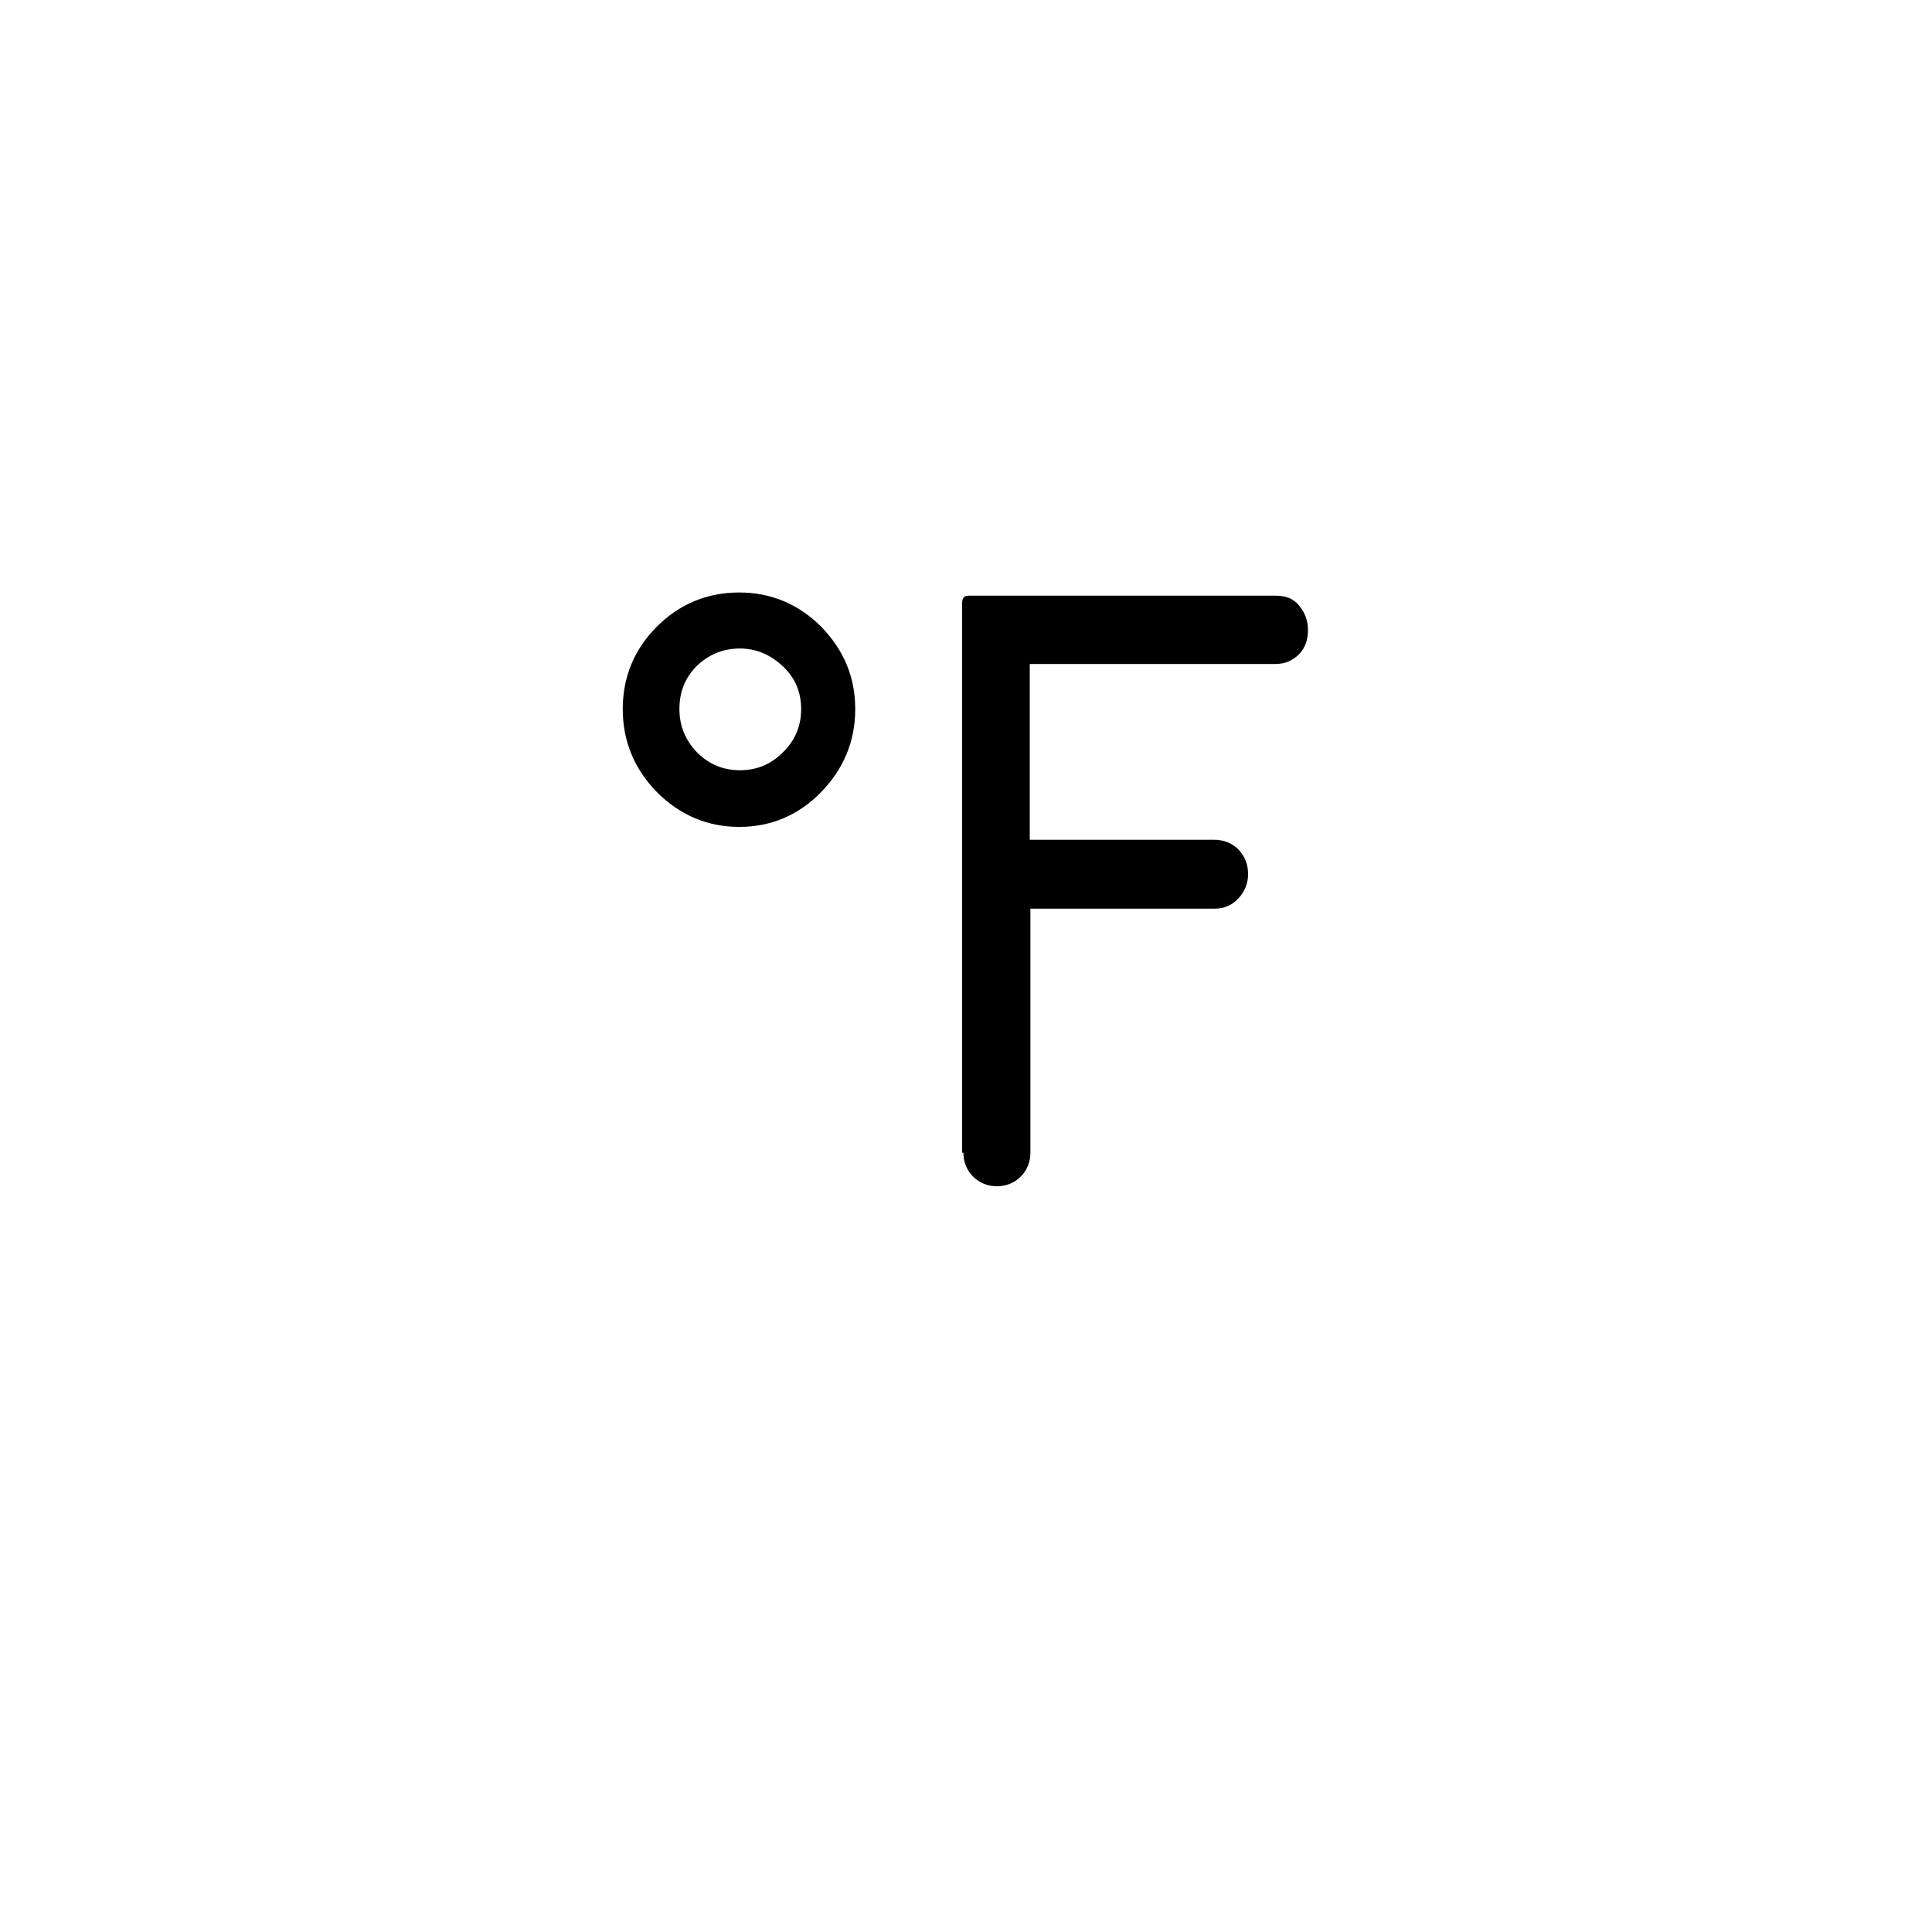
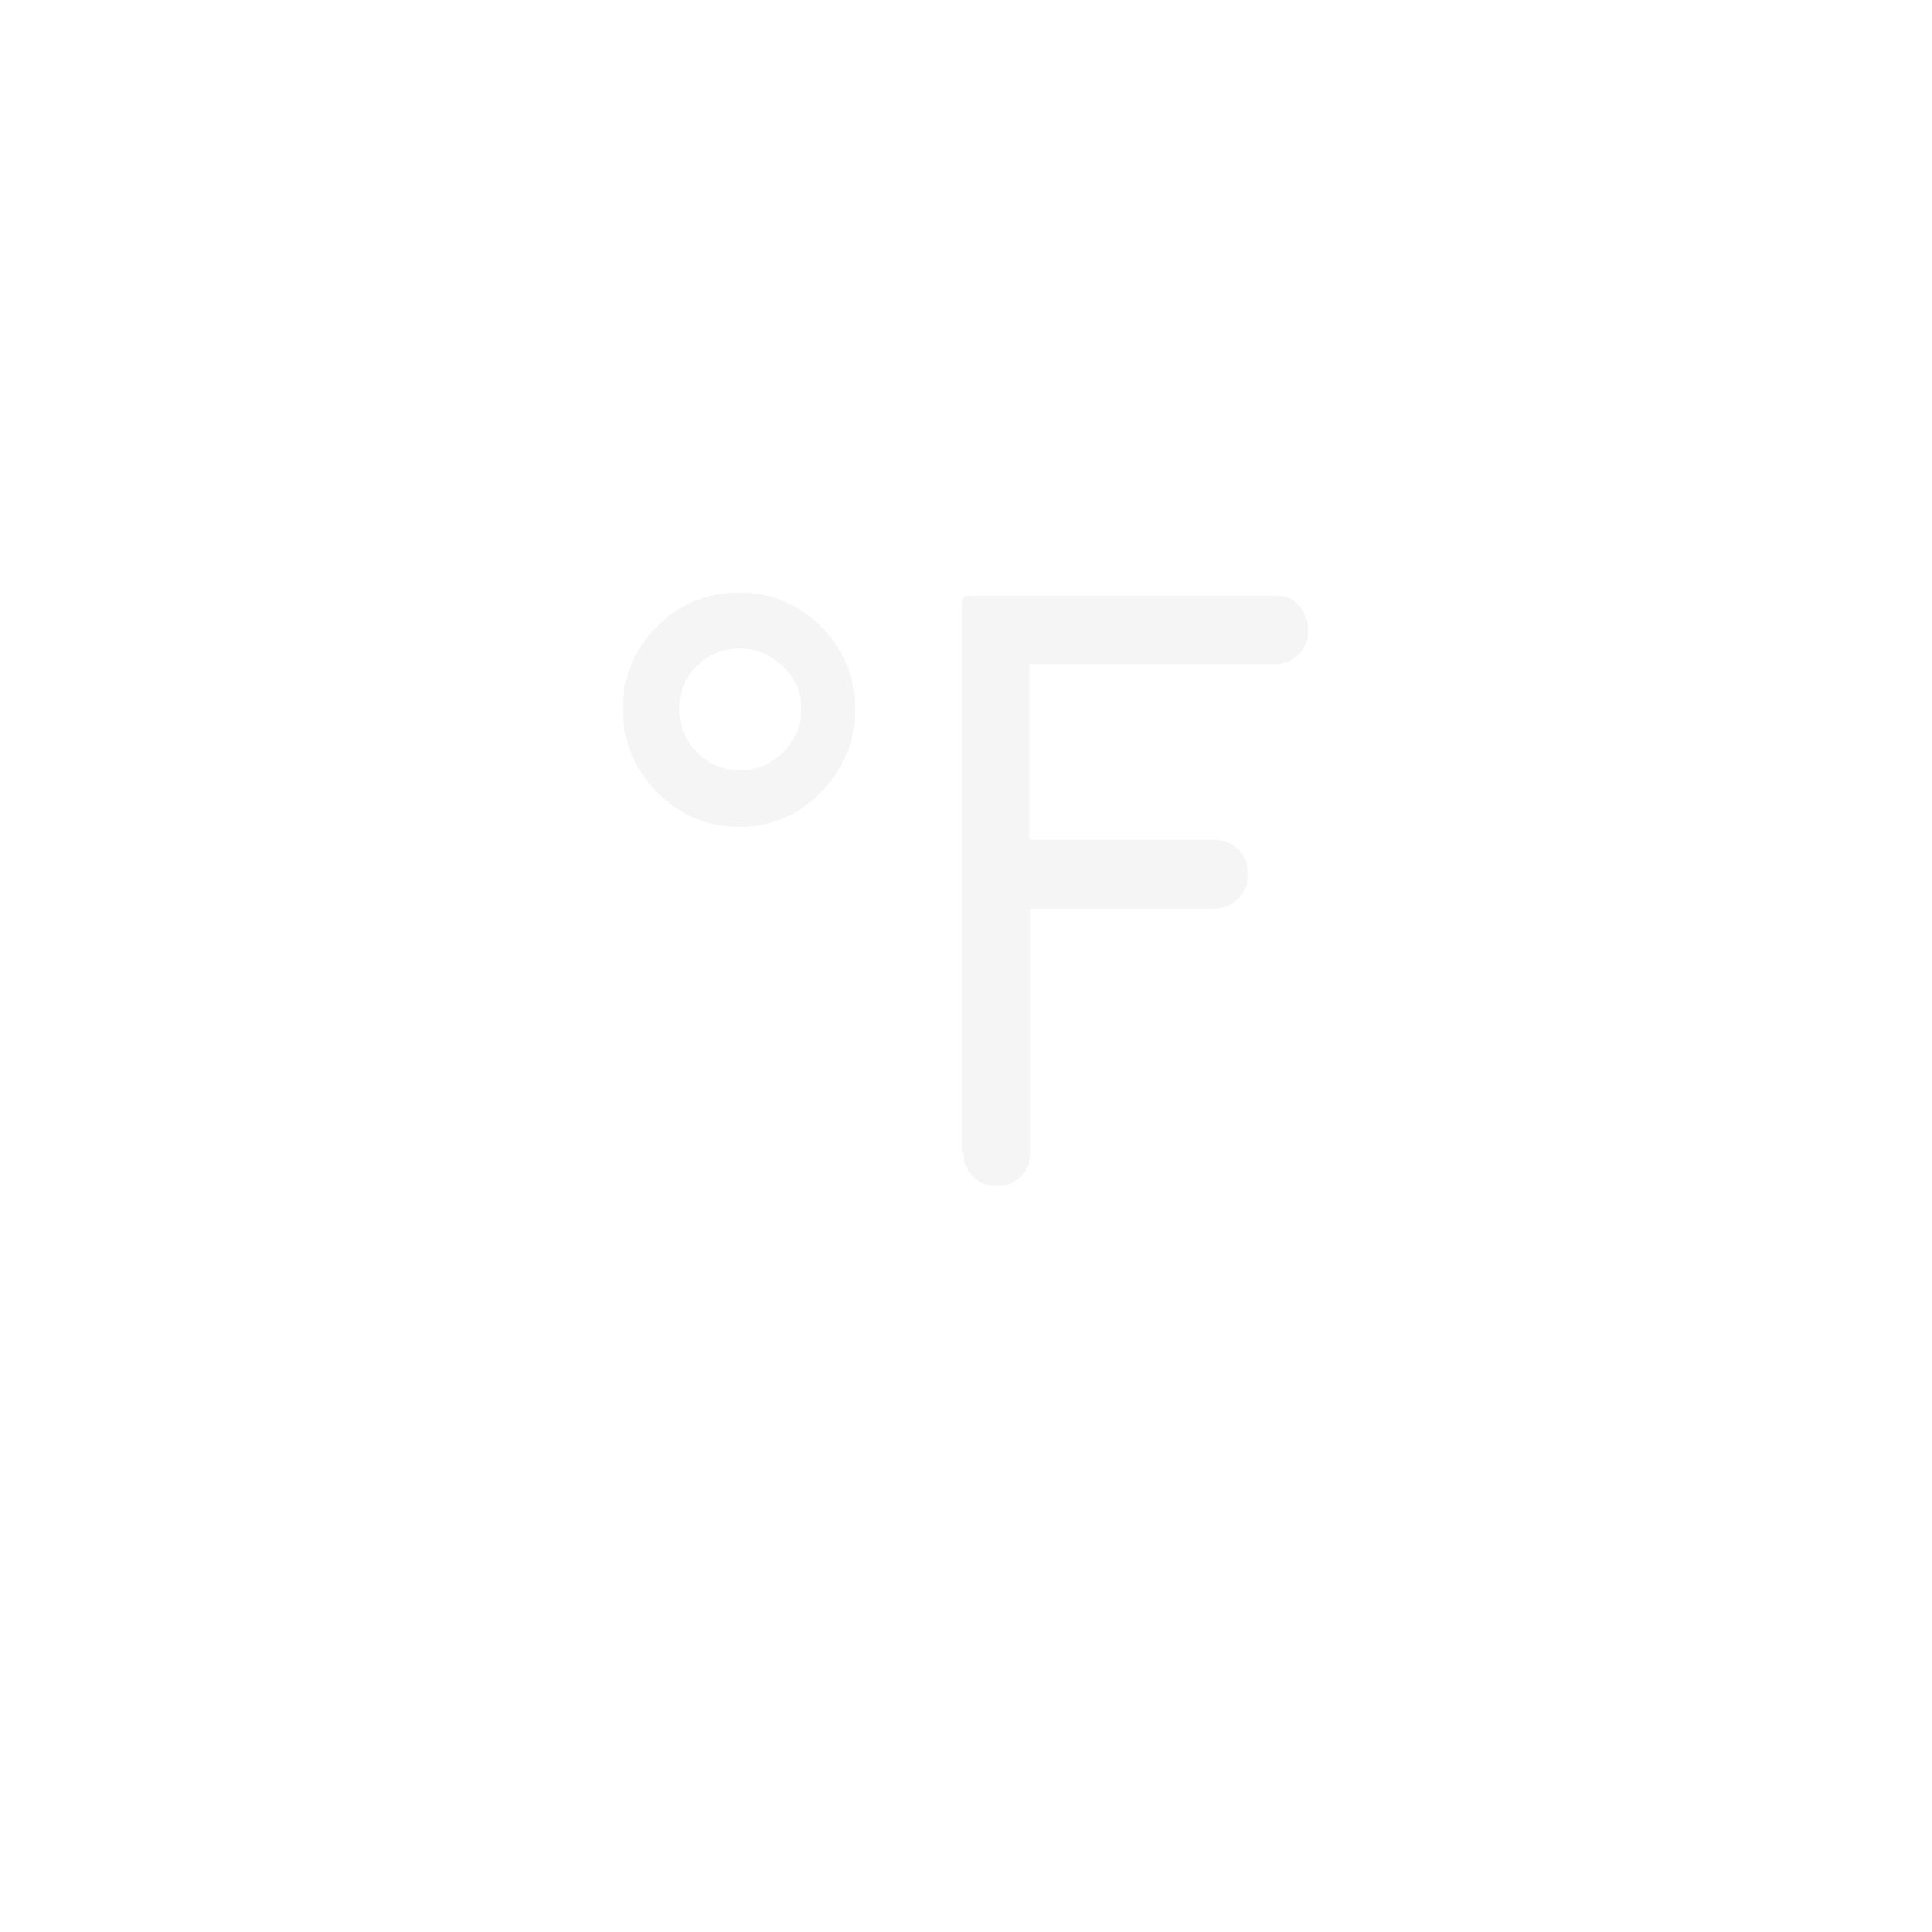
- <svg xmlns="http://www.w3.org/2000/svg" version="1.1" id="Layer_1" x="0px" y="0px" viewBox="0 0 30 30" style="enable-background:new 0 0 30 30;" xml:space="preserve">
+ <svg xmlns="http://www.w3.org/2000/svg" fill="#f5f5f5" version="1.1" id="Layer_1" x="0px" y="0px" viewBox="0 0 30 30" style="enable-background:new 0 0 30 30;" xml:space="preserve">
  <path d="M9.67,11.01c0-0.5,0.18-0.93,0.53-1.28s0.78-0.53,1.28-0.53c0.49,0,0.92,0.18,1.27,0.53c0.35,0.36,0.53,0.78,0.53,1.28  c0,0.5-0.18,0.93-0.53,1.29c-0.35,0.36-0.78,0.54-1.27,0.54s-0.92-0.18-1.28-0.54C9.85,11.94,9.67,11.51,9.67,11.01z M10.55,11.01  c0,0.26,0.09,0.48,0.27,0.67c0.19,0.19,0.41,0.28,0.67,0.28s0.48-0.09,0.67-0.28s0.28-0.41,0.28-0.67c0-0.26-0.09-0.48-0.28-0.66  c-0.19-0.18-0.41-0.28-0.67-0.28c-0.26,0-0.48,0.09-0.67,0.27C10.64,10.52,10.55,10.74,10.55,11.01z M14.96,17.9  c0,0.14,0.05,0.27,0.15,0.37s0.23,0.15,0.37,0.15c0.14,0,0.27-0.05,0.37-0.15c0.1-0.1,0.15-0.23,0.15-0.37v-3.79h2.86  c0.14,0,0.27-0.05,0.37-0.16s0.15-0.23,0.15-0.38c0-0.15-0.05-0.27-0.15-0.38c-0.1-0.1-0.23-0.15-0.38-0.15h-2.86v-2.73h3.82  c0.14,0,0.26-0.05,0.36-0.15s0.14-0.23,0.14-0.38s-0.05-0.27-0.14-0.38s-0.21-0.15-0.36-0.15h-4.77c-0.07,0-0.1,0.04-0.1,0.11V17.9z  " />
</svg>
